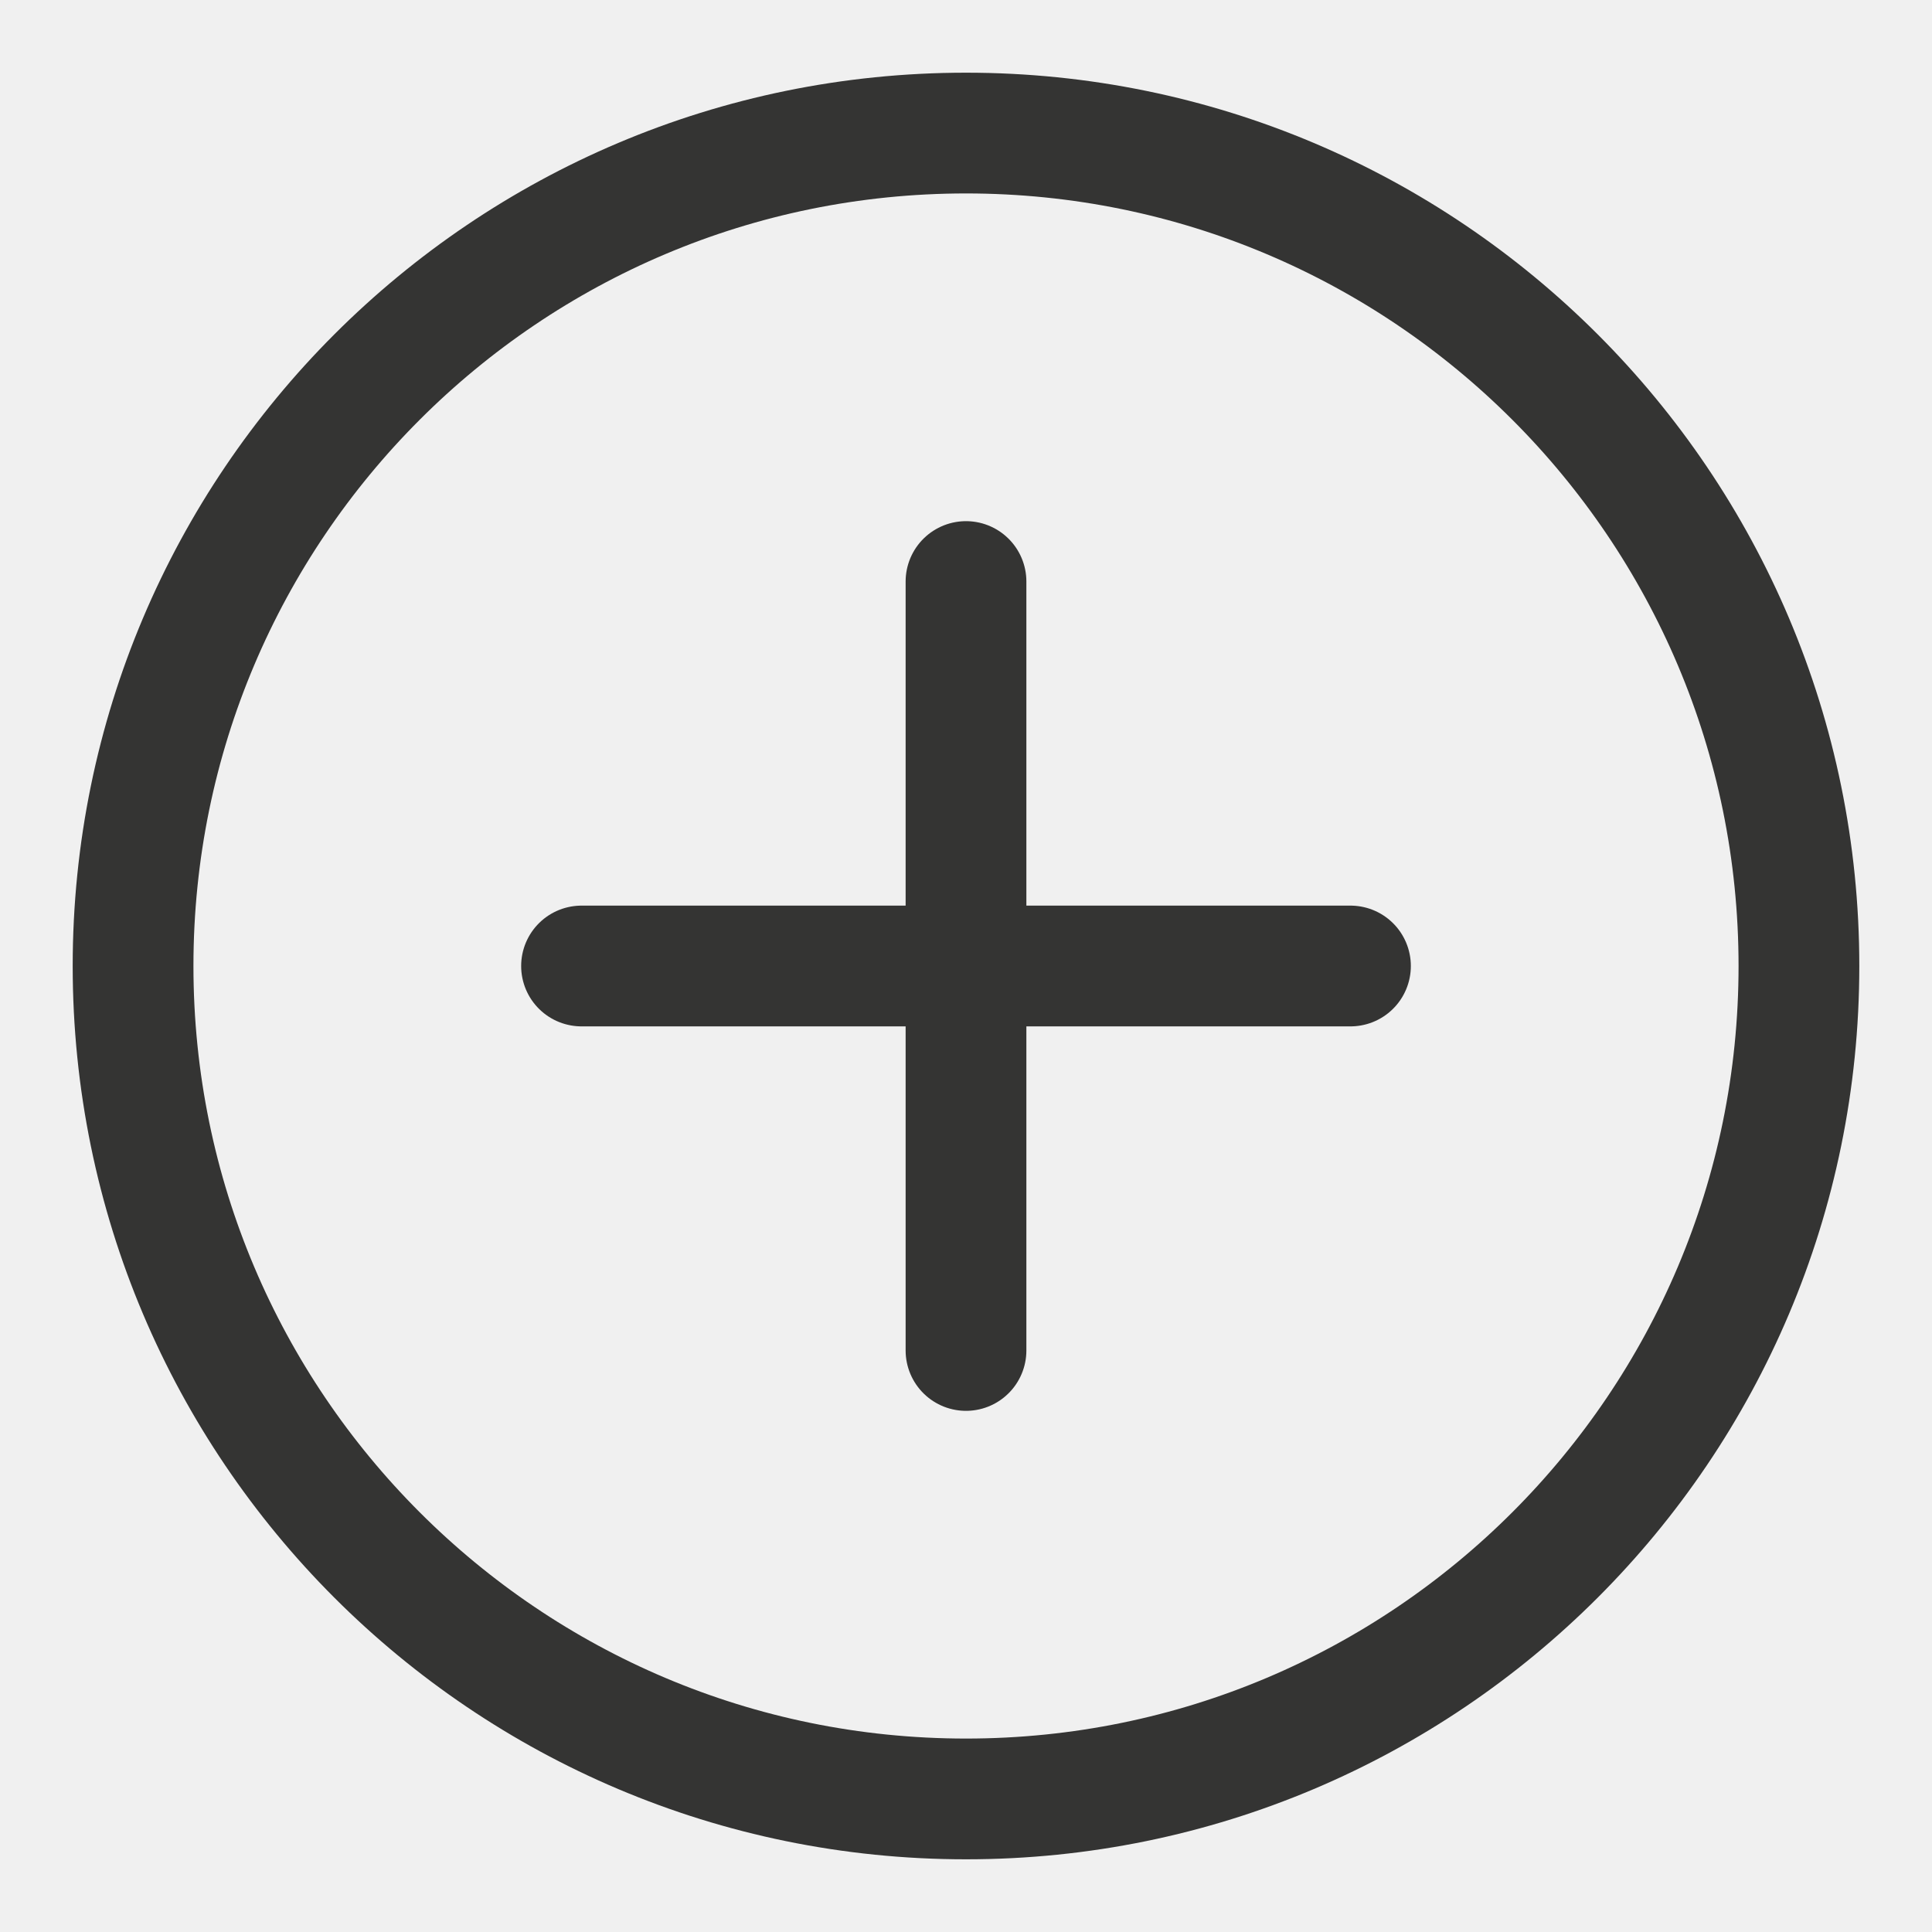
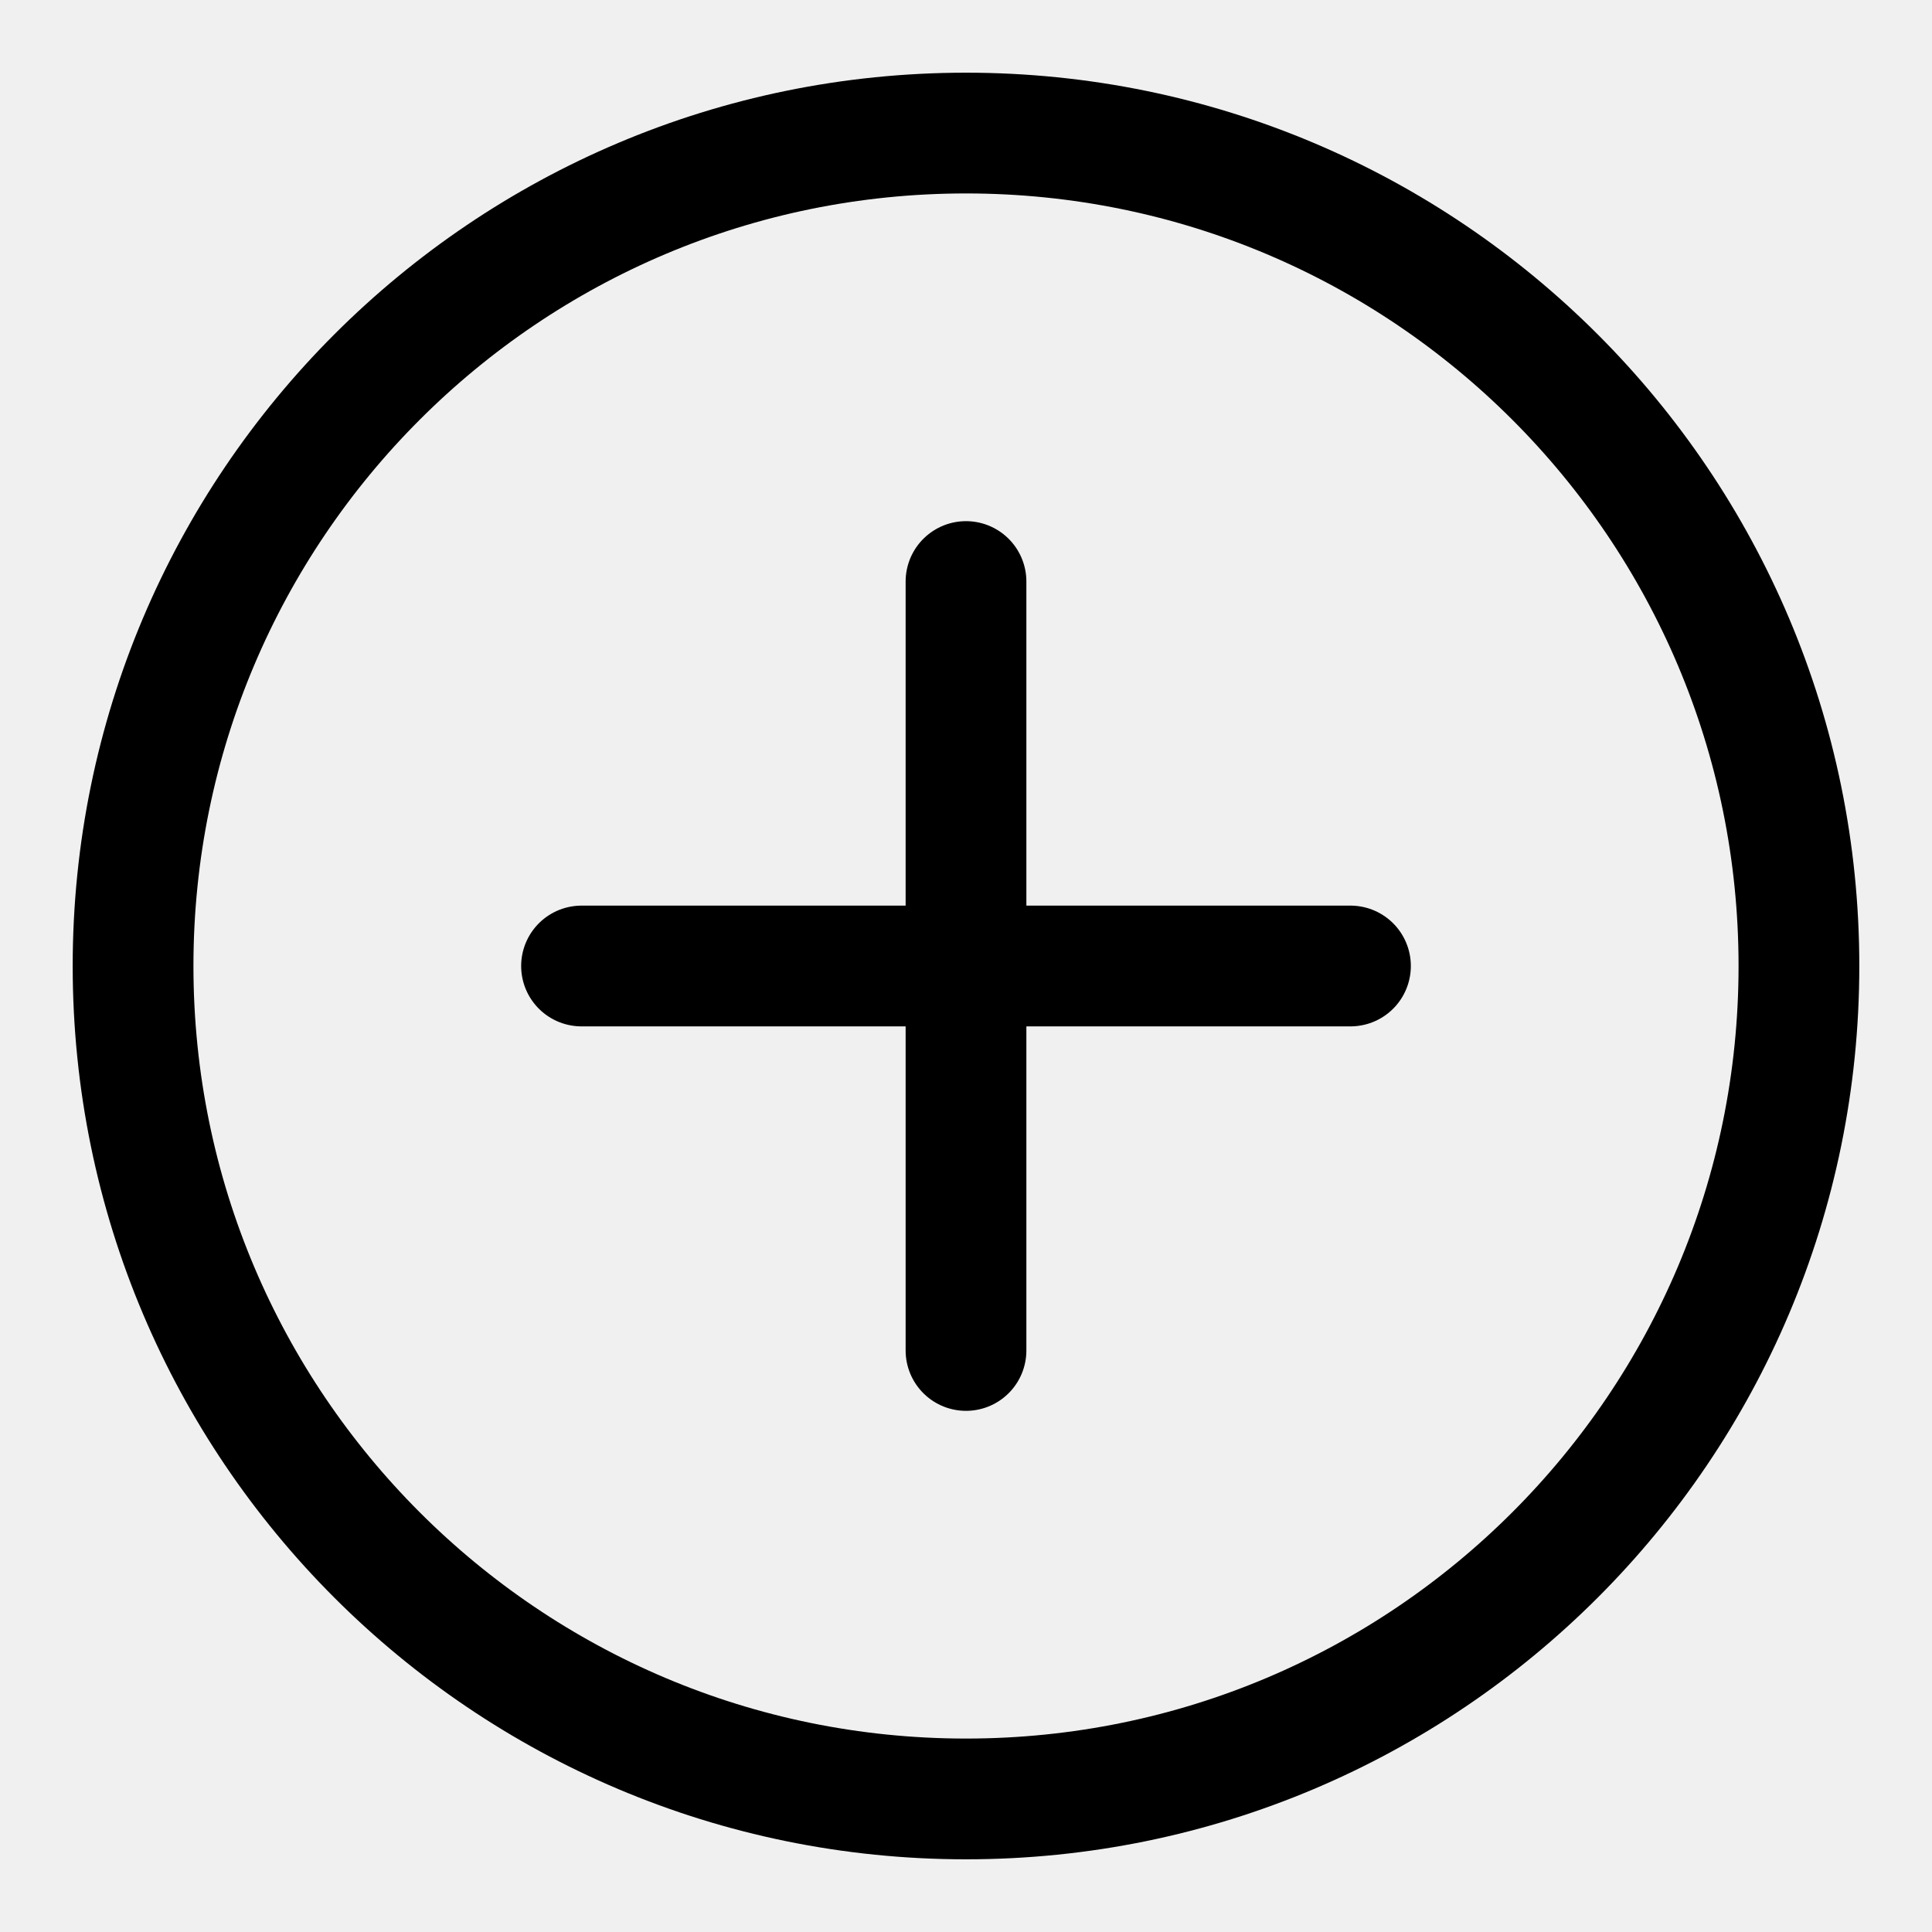
<svg xmlns="http://www.w3.org/2000/svg" width="24" height="24" viewBox="0 0 24 24" fill="none">
  <g clip-path="url(#clip0_1441_22390)">
-     <path d="M12 22.347C17.715 22.347 22.347 17.715 22.347 12C22.347 6.286 17.715 1.653 12 1.653C6.286 1.653 1.653 6.286 1.653 12C1.653 17.715 6.286 22.347 12 22.347Z" stroke="#343433" stroke-width="1.5" stroke-linecap="round" stroke-linejoin="round" />
-     <path d="M12 7.224V16.776" stroke="#343433" stroke-width="1.5" stroke-linecap="round" stroke-linejoin="round" />
-     <path d="M7.224 12H16.776" stroke="#343433" stroke-width="1.5" stroke-linecap="round" stroke-linejoin="round" />
+     <path d="M12 22.347C17.715 22.347 22.347 17.715 22.347 12C22.347 6.286 17.715 1.653 12 1.653C6.286 1.653 1.653 6.286 1.653 12C1.653 17.715 6.286 22.347 12 22.347Z" stroke="currentColor" stroke-width="1.5" stroke-linecap="round" stroke-linejoin="round" />
+     <path d="M12 7.224V16.776" stroke="currentColor" stroke-width="1.5" stroke-linecap="round" stroke-linejoin="round" />
+     <path d="M7.224 12H16.776" stroke="currentColor" stroke-width="1.5" stroke-linecap="round" stroke-linejoin="round" />
  </g>
  <defs>
    <clipPath id="clip0_1441_22390">
      <rect width="24" height="24" fill="white" />
    </clipPath>
  </defs>
</svg>
